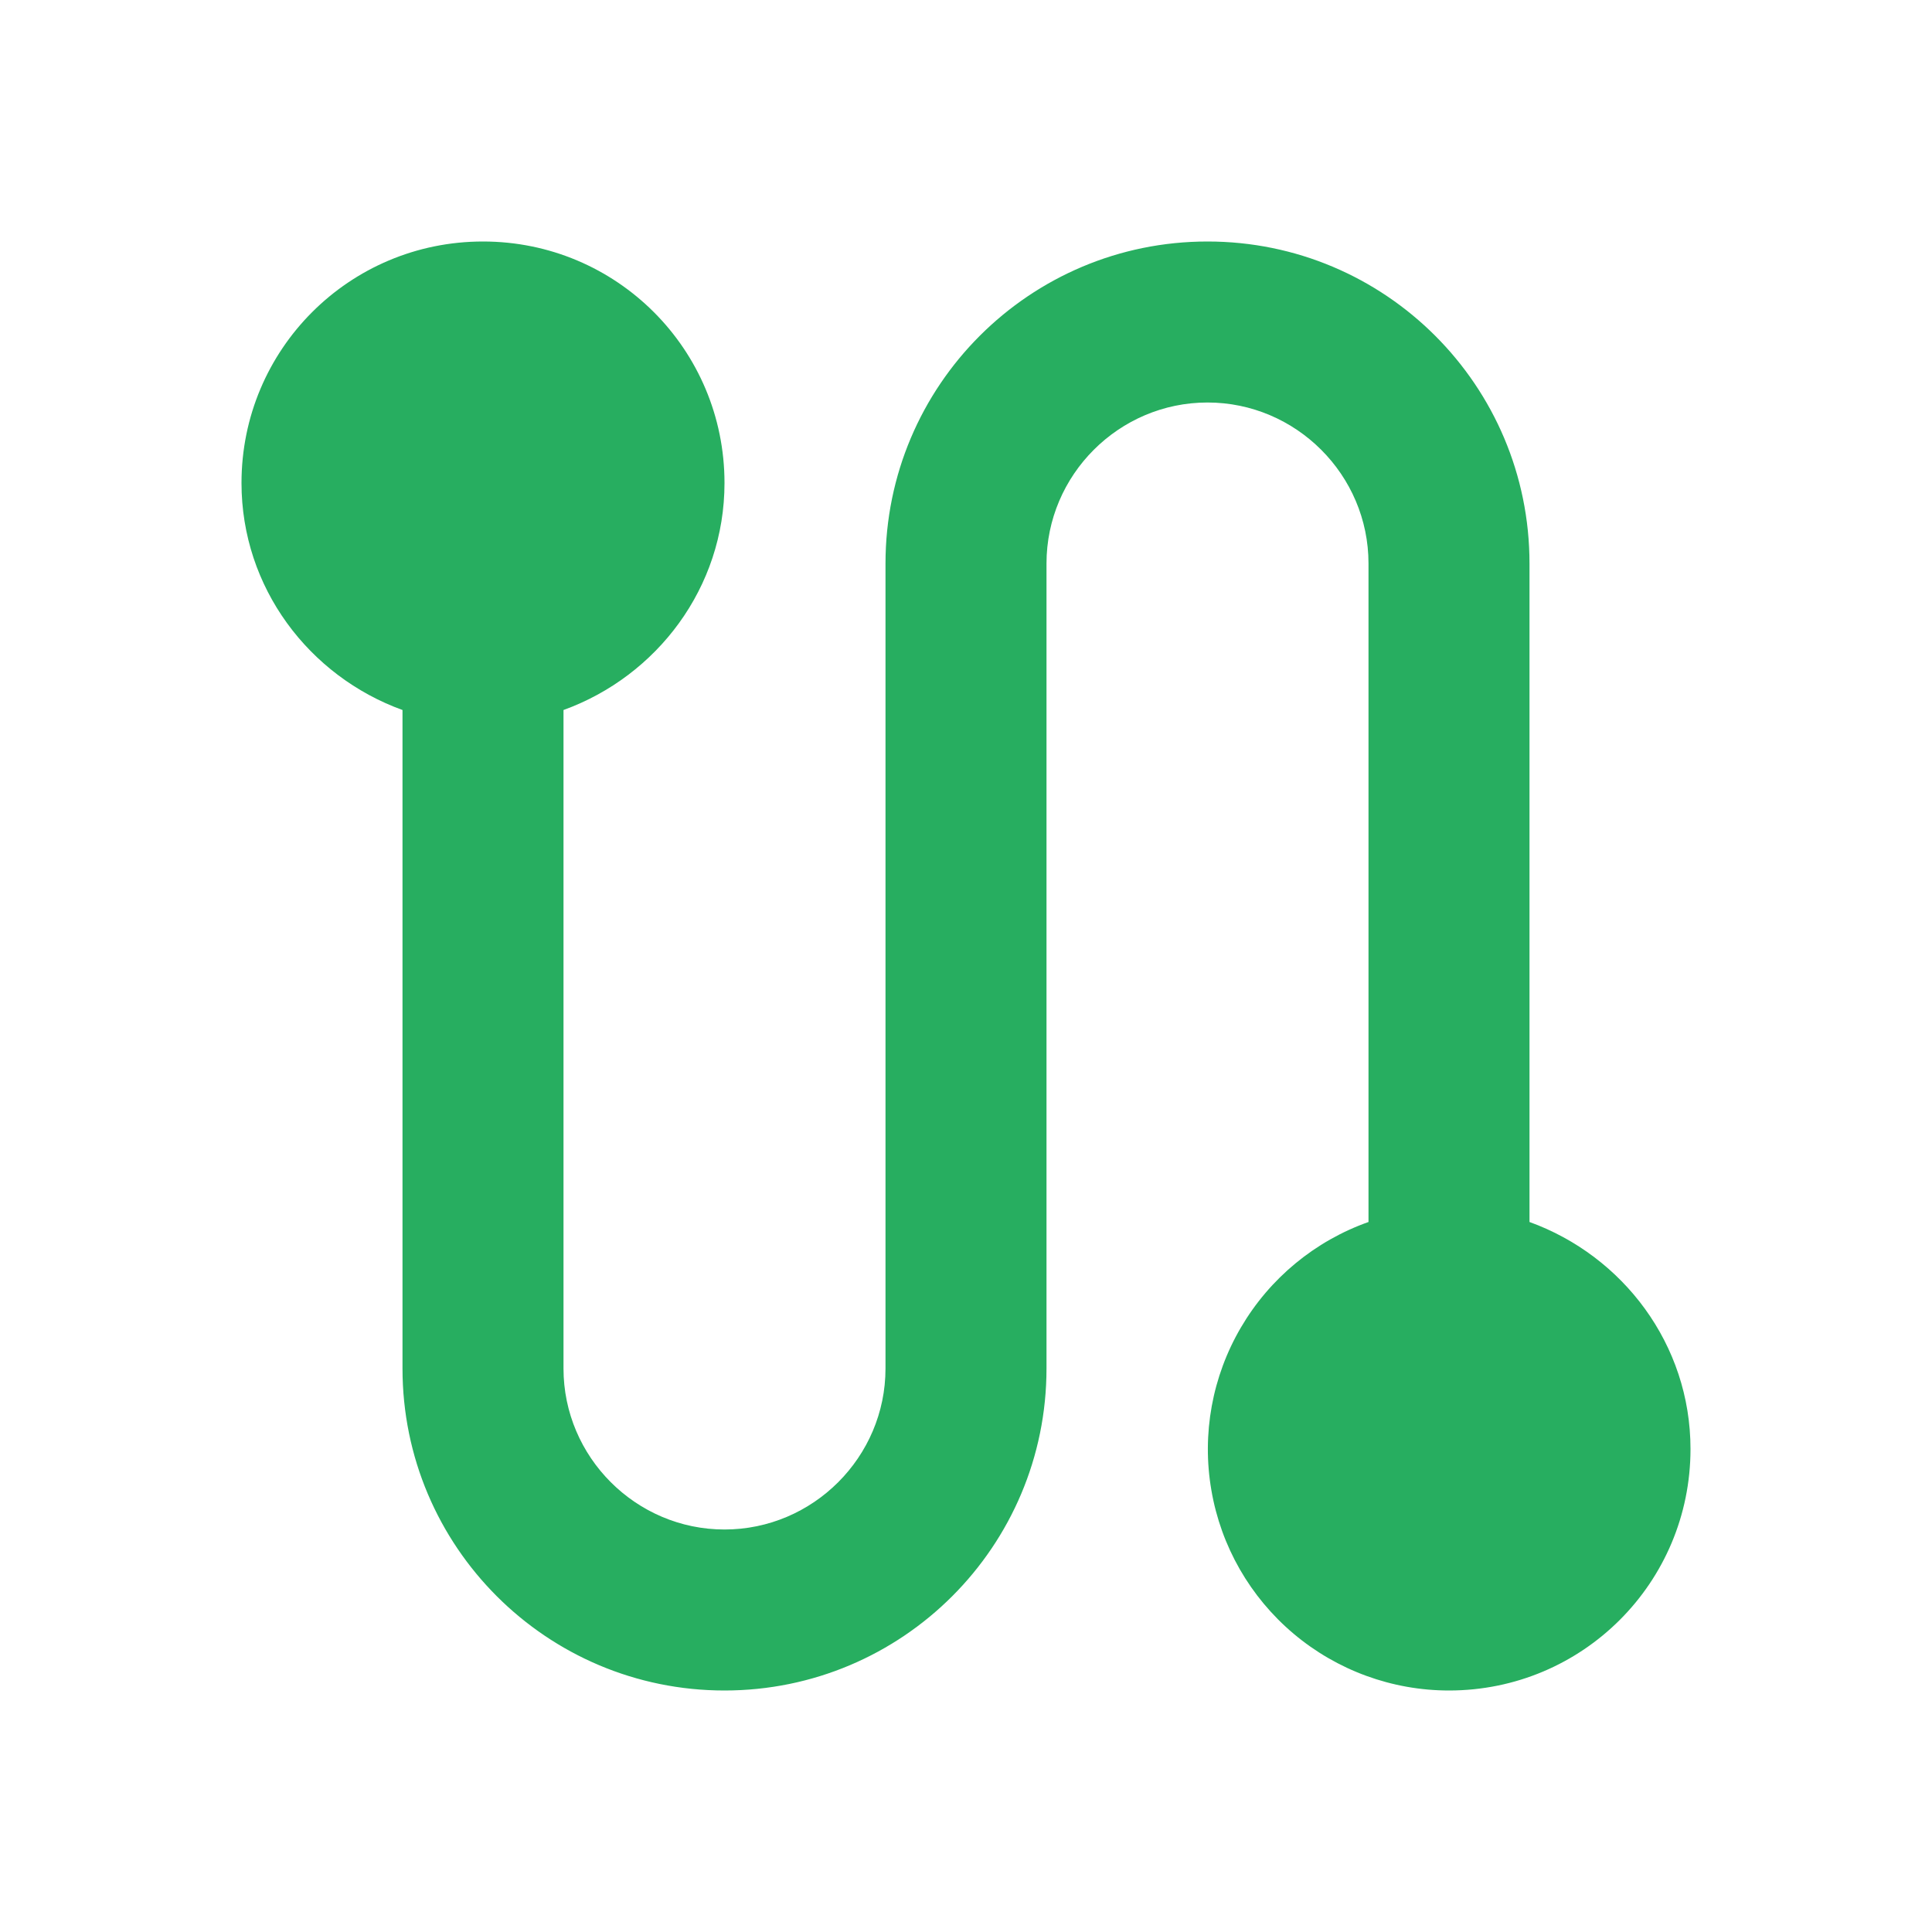
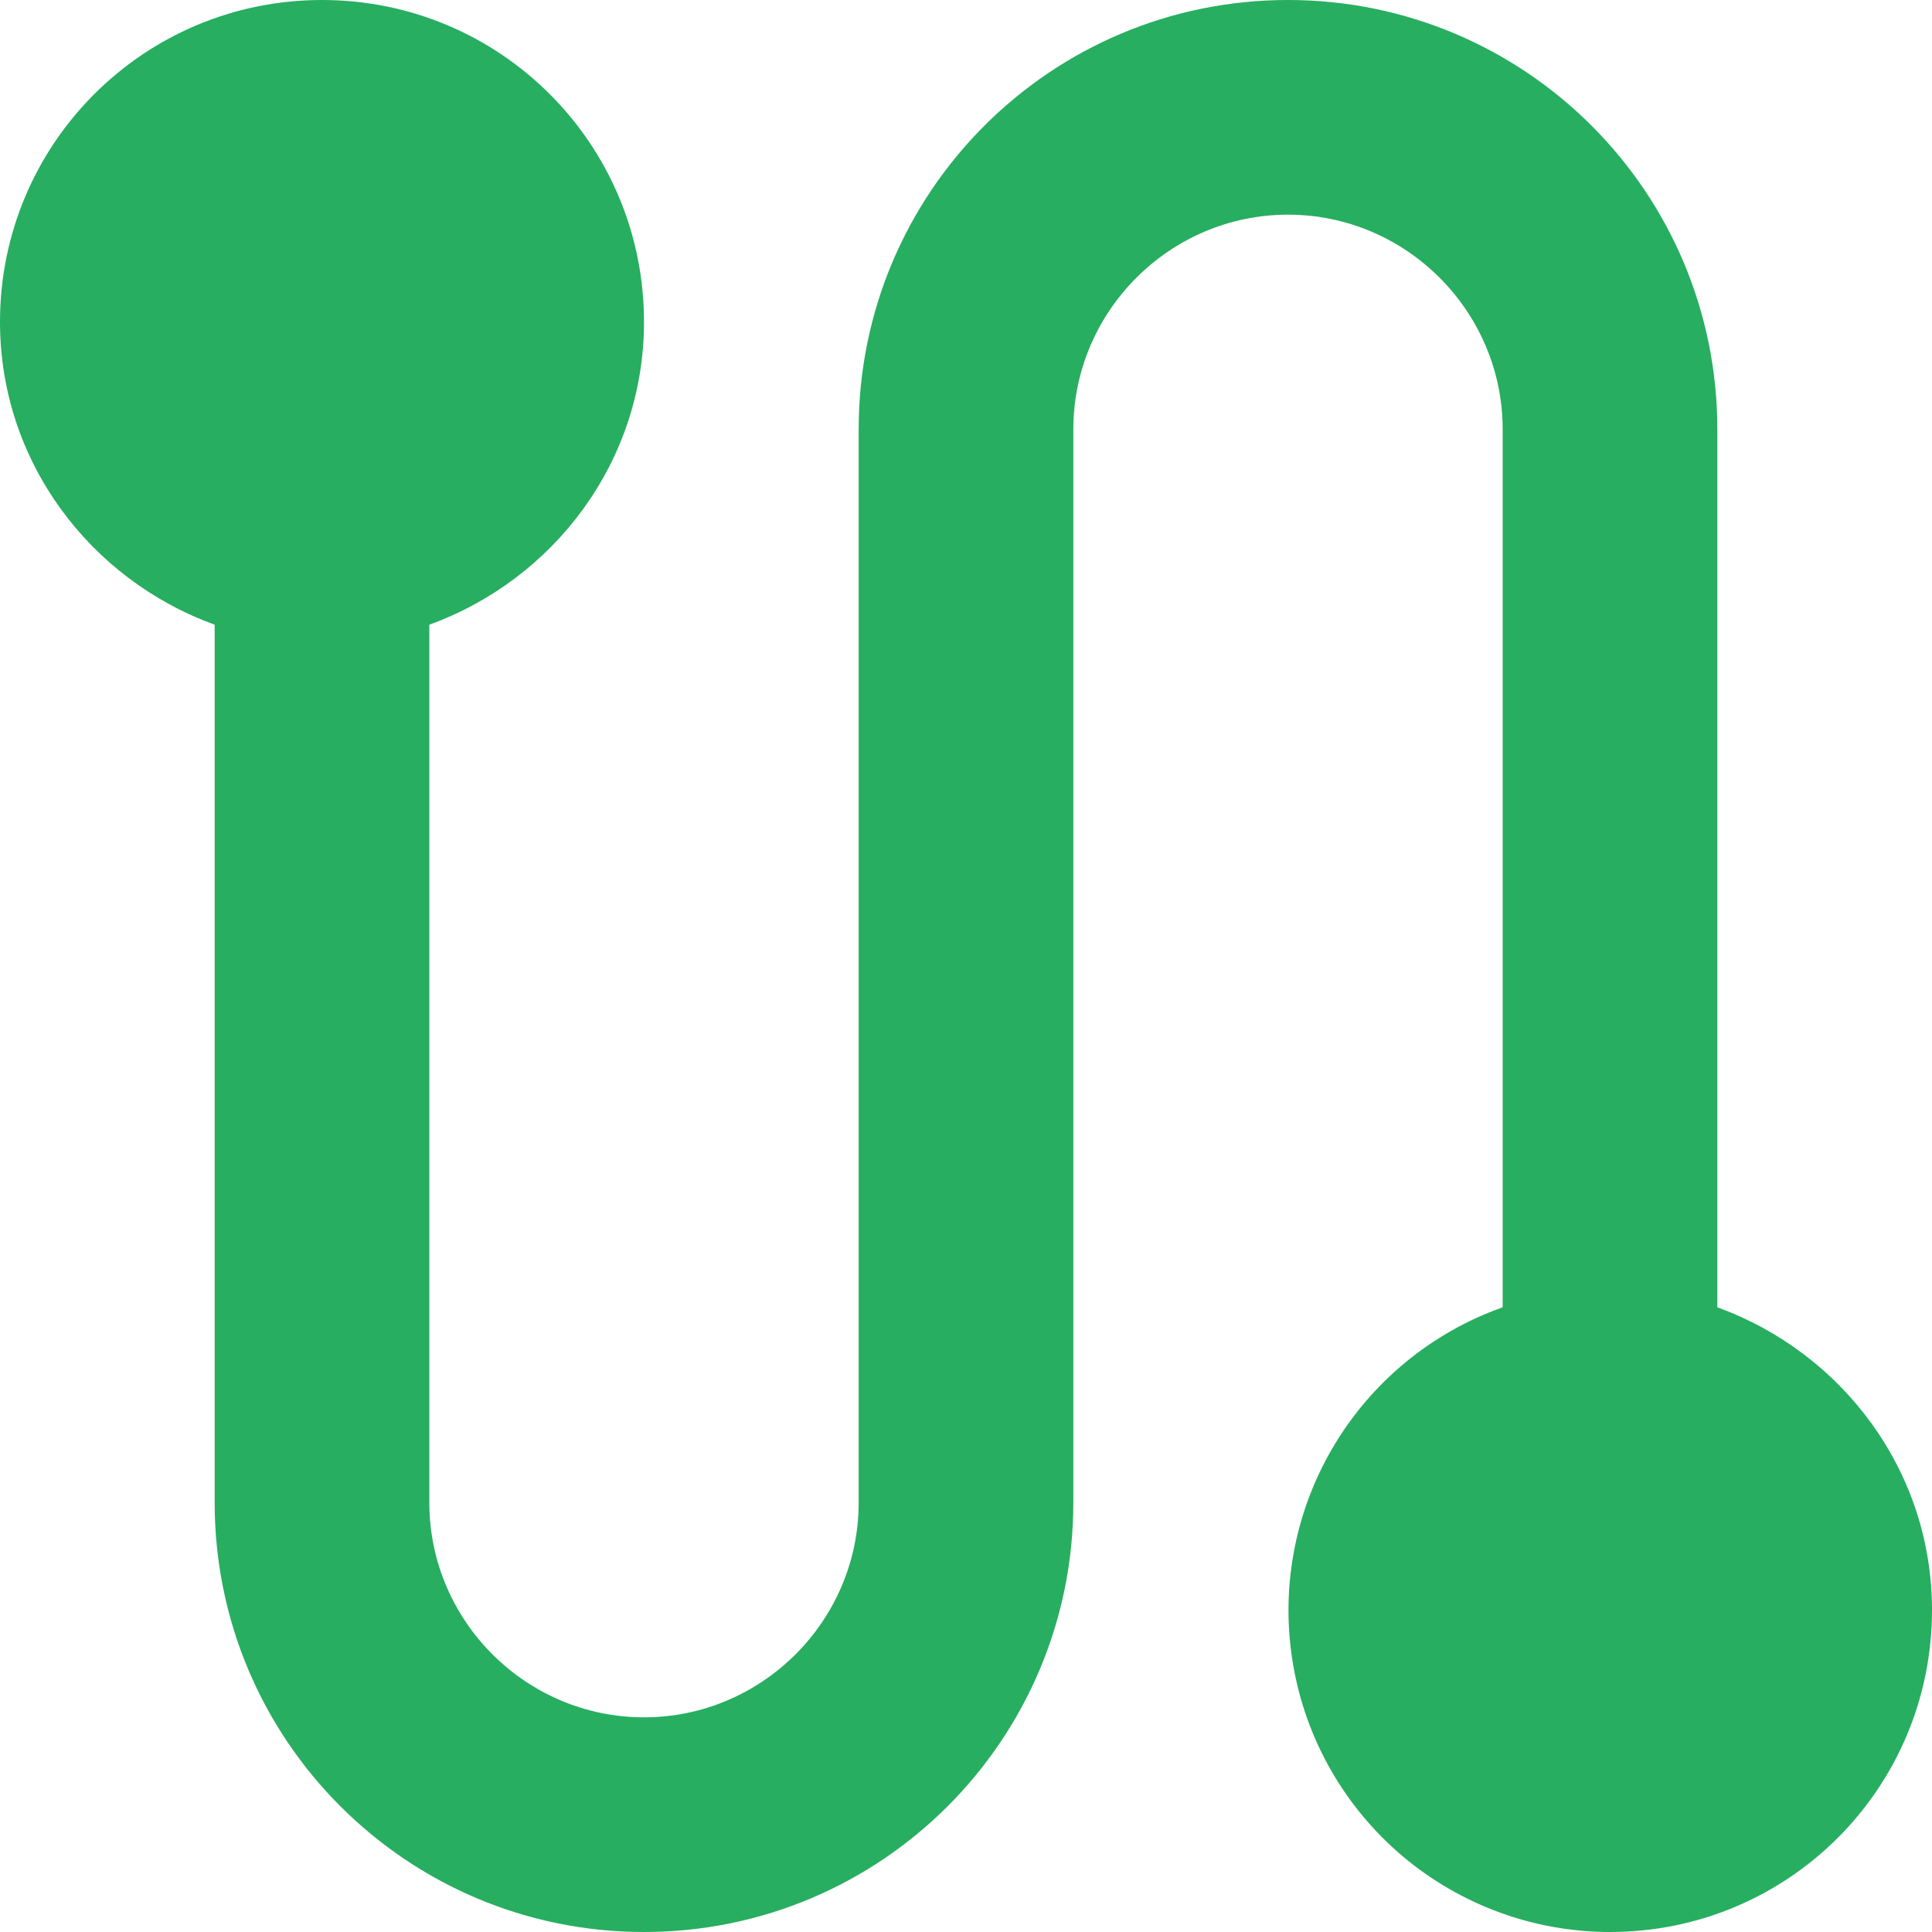
- <svg xmlns="http://www.w3.org/2000/svg" width="24" height="24" viewBox="0 0 24 24" fill="none">
-   <path d="M19 15.18V7C19 4.79 17.21 3 15 3C12.79 3 11 4.79 11 7V17C11 18.1 10.1 19 9 19C7.9 19 7 18.1 7 17V8.82C8.16 8.4 9 7.3 9 6C9 4.34 7.66 3 6 3C4.34 3 3 4.34 3 6C3 7.3 3.84 8.4 5 8.82V17C5 19.21 6.79 21 9 21C11.21 21 13 19.21 13 17V7C13 5.9 13.9 5 15 5C16.1 5 17 5.9 17 7V15.18C16.334 15.416 15.773 15.88 15.416 16.489C15.058 17.099 14.928 17.815 15.048 18.511C15.167 19.208 15.529 19.839 16.07 20.295C16.61 20.75 17.294 21 18 21C19.66 21 21 19.66 21 18C21 16.7 20.16 15.6 19 15.18Z" fill="#27AE60" />
+ <svg xmlns="http://www.w3.org/2000/svg" width="18" height="18" viewBox="0 0 18 18" fill="none">
+   <path d="M16 12.18V4C16 1.79 14.21 0 12 0C9.79 0 8 1.79 8 4V14C8 15.1 7.1 16 6 16C4.9 16 4 15.1 4 14V5.82C5.16 5.4 6 4.3 6 3C6 1.34 4.66 0 3 0C1.34 0 0 1.34 0 3C0 4.3 0.84 5.4 2 5.82V14C2 16.21 3.79 18 6 18C8.21 18 10 16.21 10 14V4C10 2.9 10.9 2 12 2C13.1 2 14 2.9 14 4V12.18C13.334 12.416 12.773 12.88 12.416 13.489C12.058 14.099 11.928 14.815 12.048 15.511C12.167 16.208 12.529 16.839 13.069 17.295C13.61 17.75 14.293 18 15 18C16.66 18 18 16.66 18 15C18 13.7 17.16 12.6 16 12.18Z" fill="#27AE60" />
</svg>
